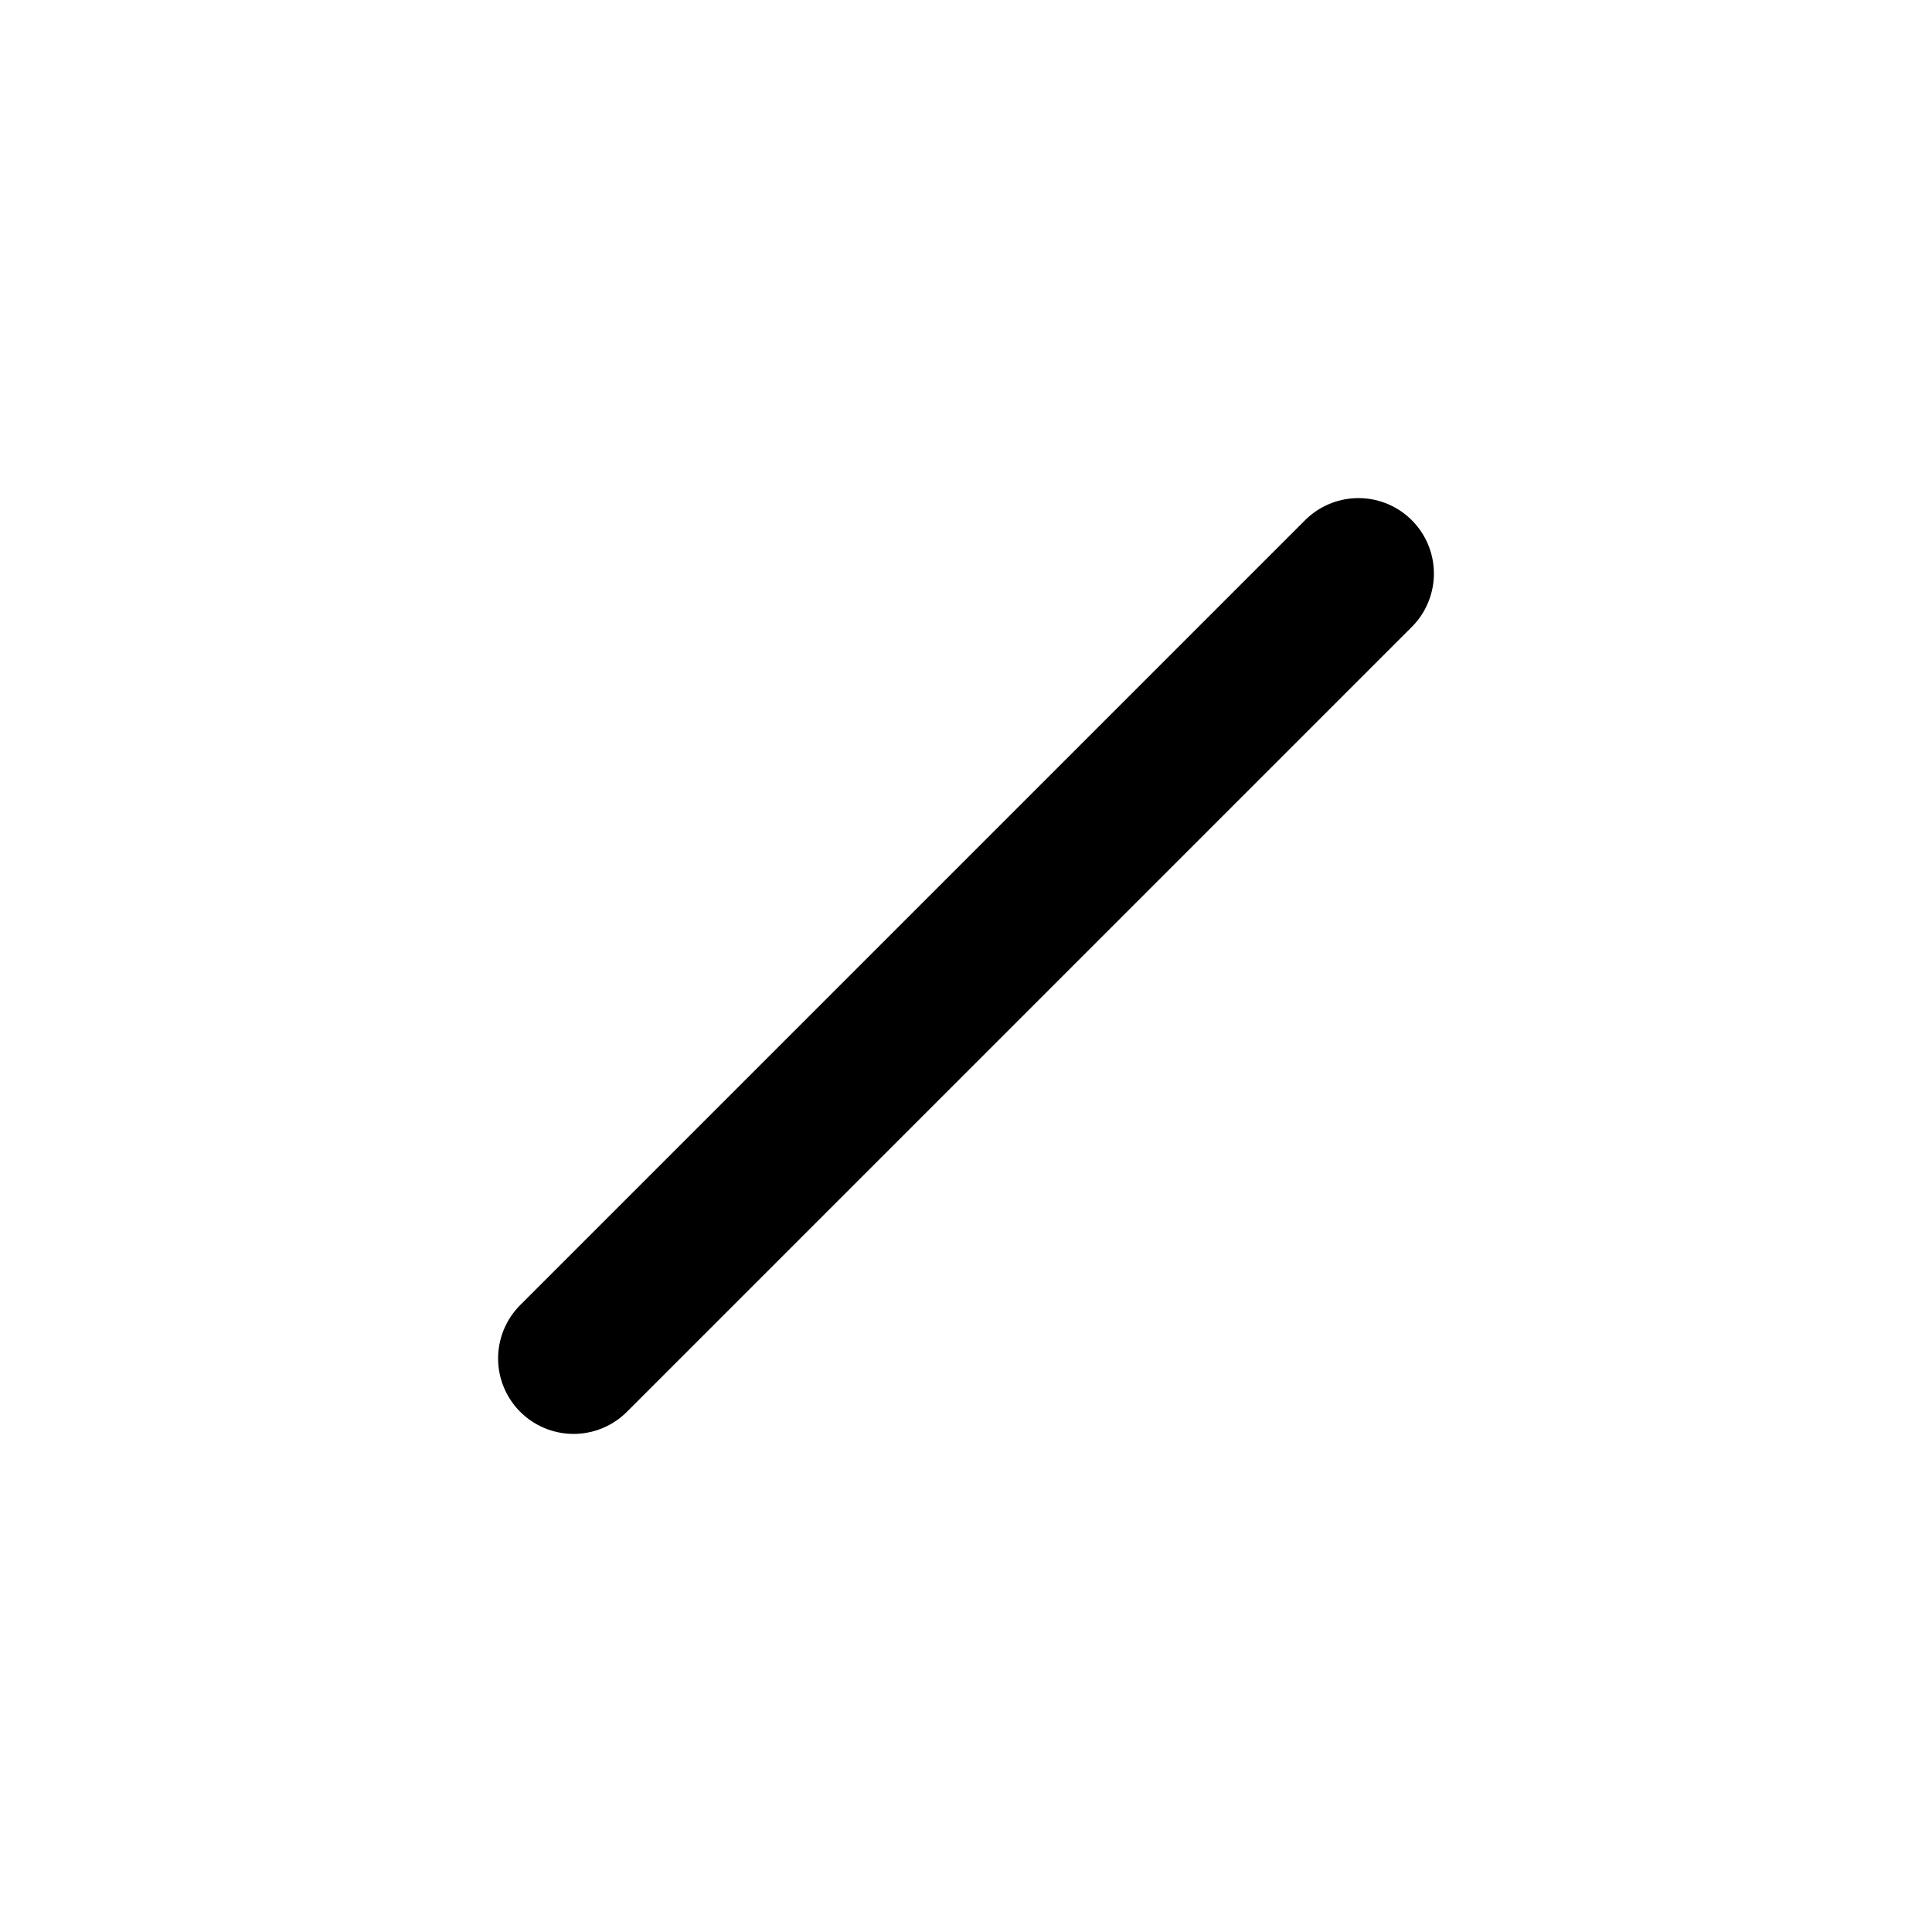
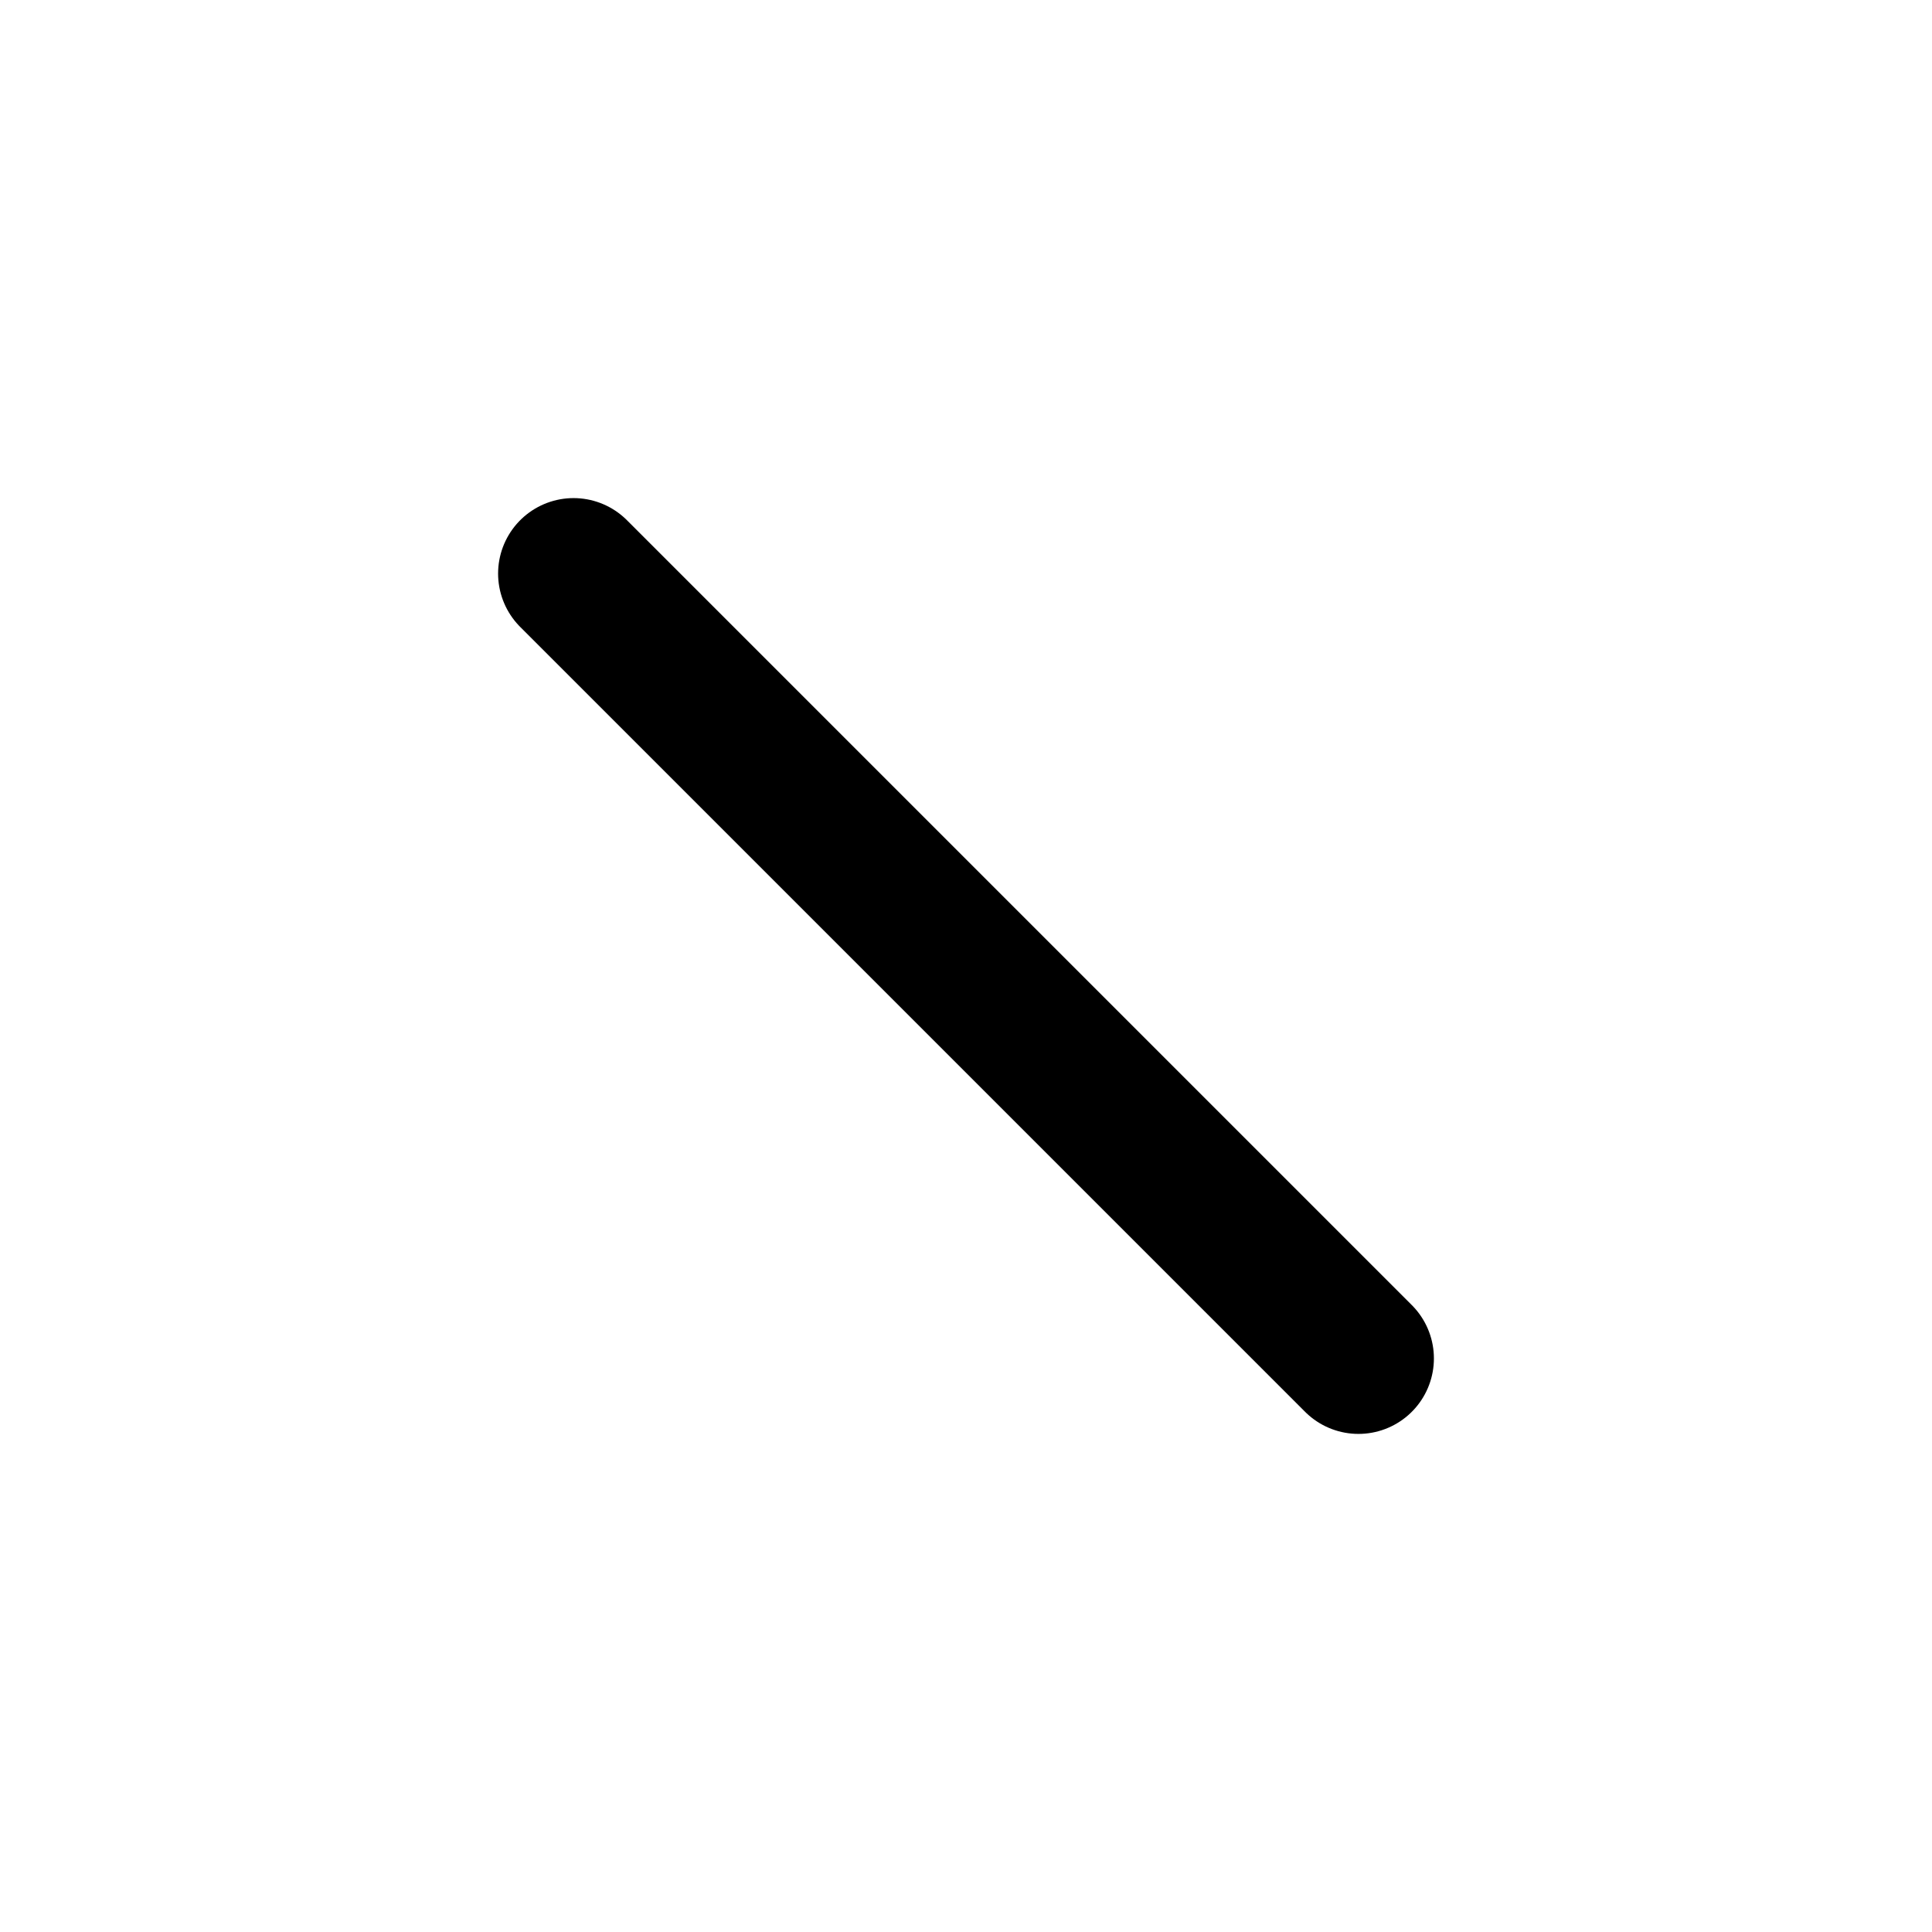
<svg xmlns="http://www.w3.org/2000/svg" data-set="area-status" width="16" height="16" viewBox="0 0 16 16" fill="none">
-   <path d="M4.75 11.25L11.25 4.75" fill="none" stroke="currentColor" stroke-width="1.25" stroke-linecap="round" stroke-linejoin="round" />
+   <path d="M4.75 4.75L11.25 11.25" fill="none" stroke="currentColor" stroke-width="1.25" stroke-linecap="round" stroke-linejoin="round" />
</svg>
